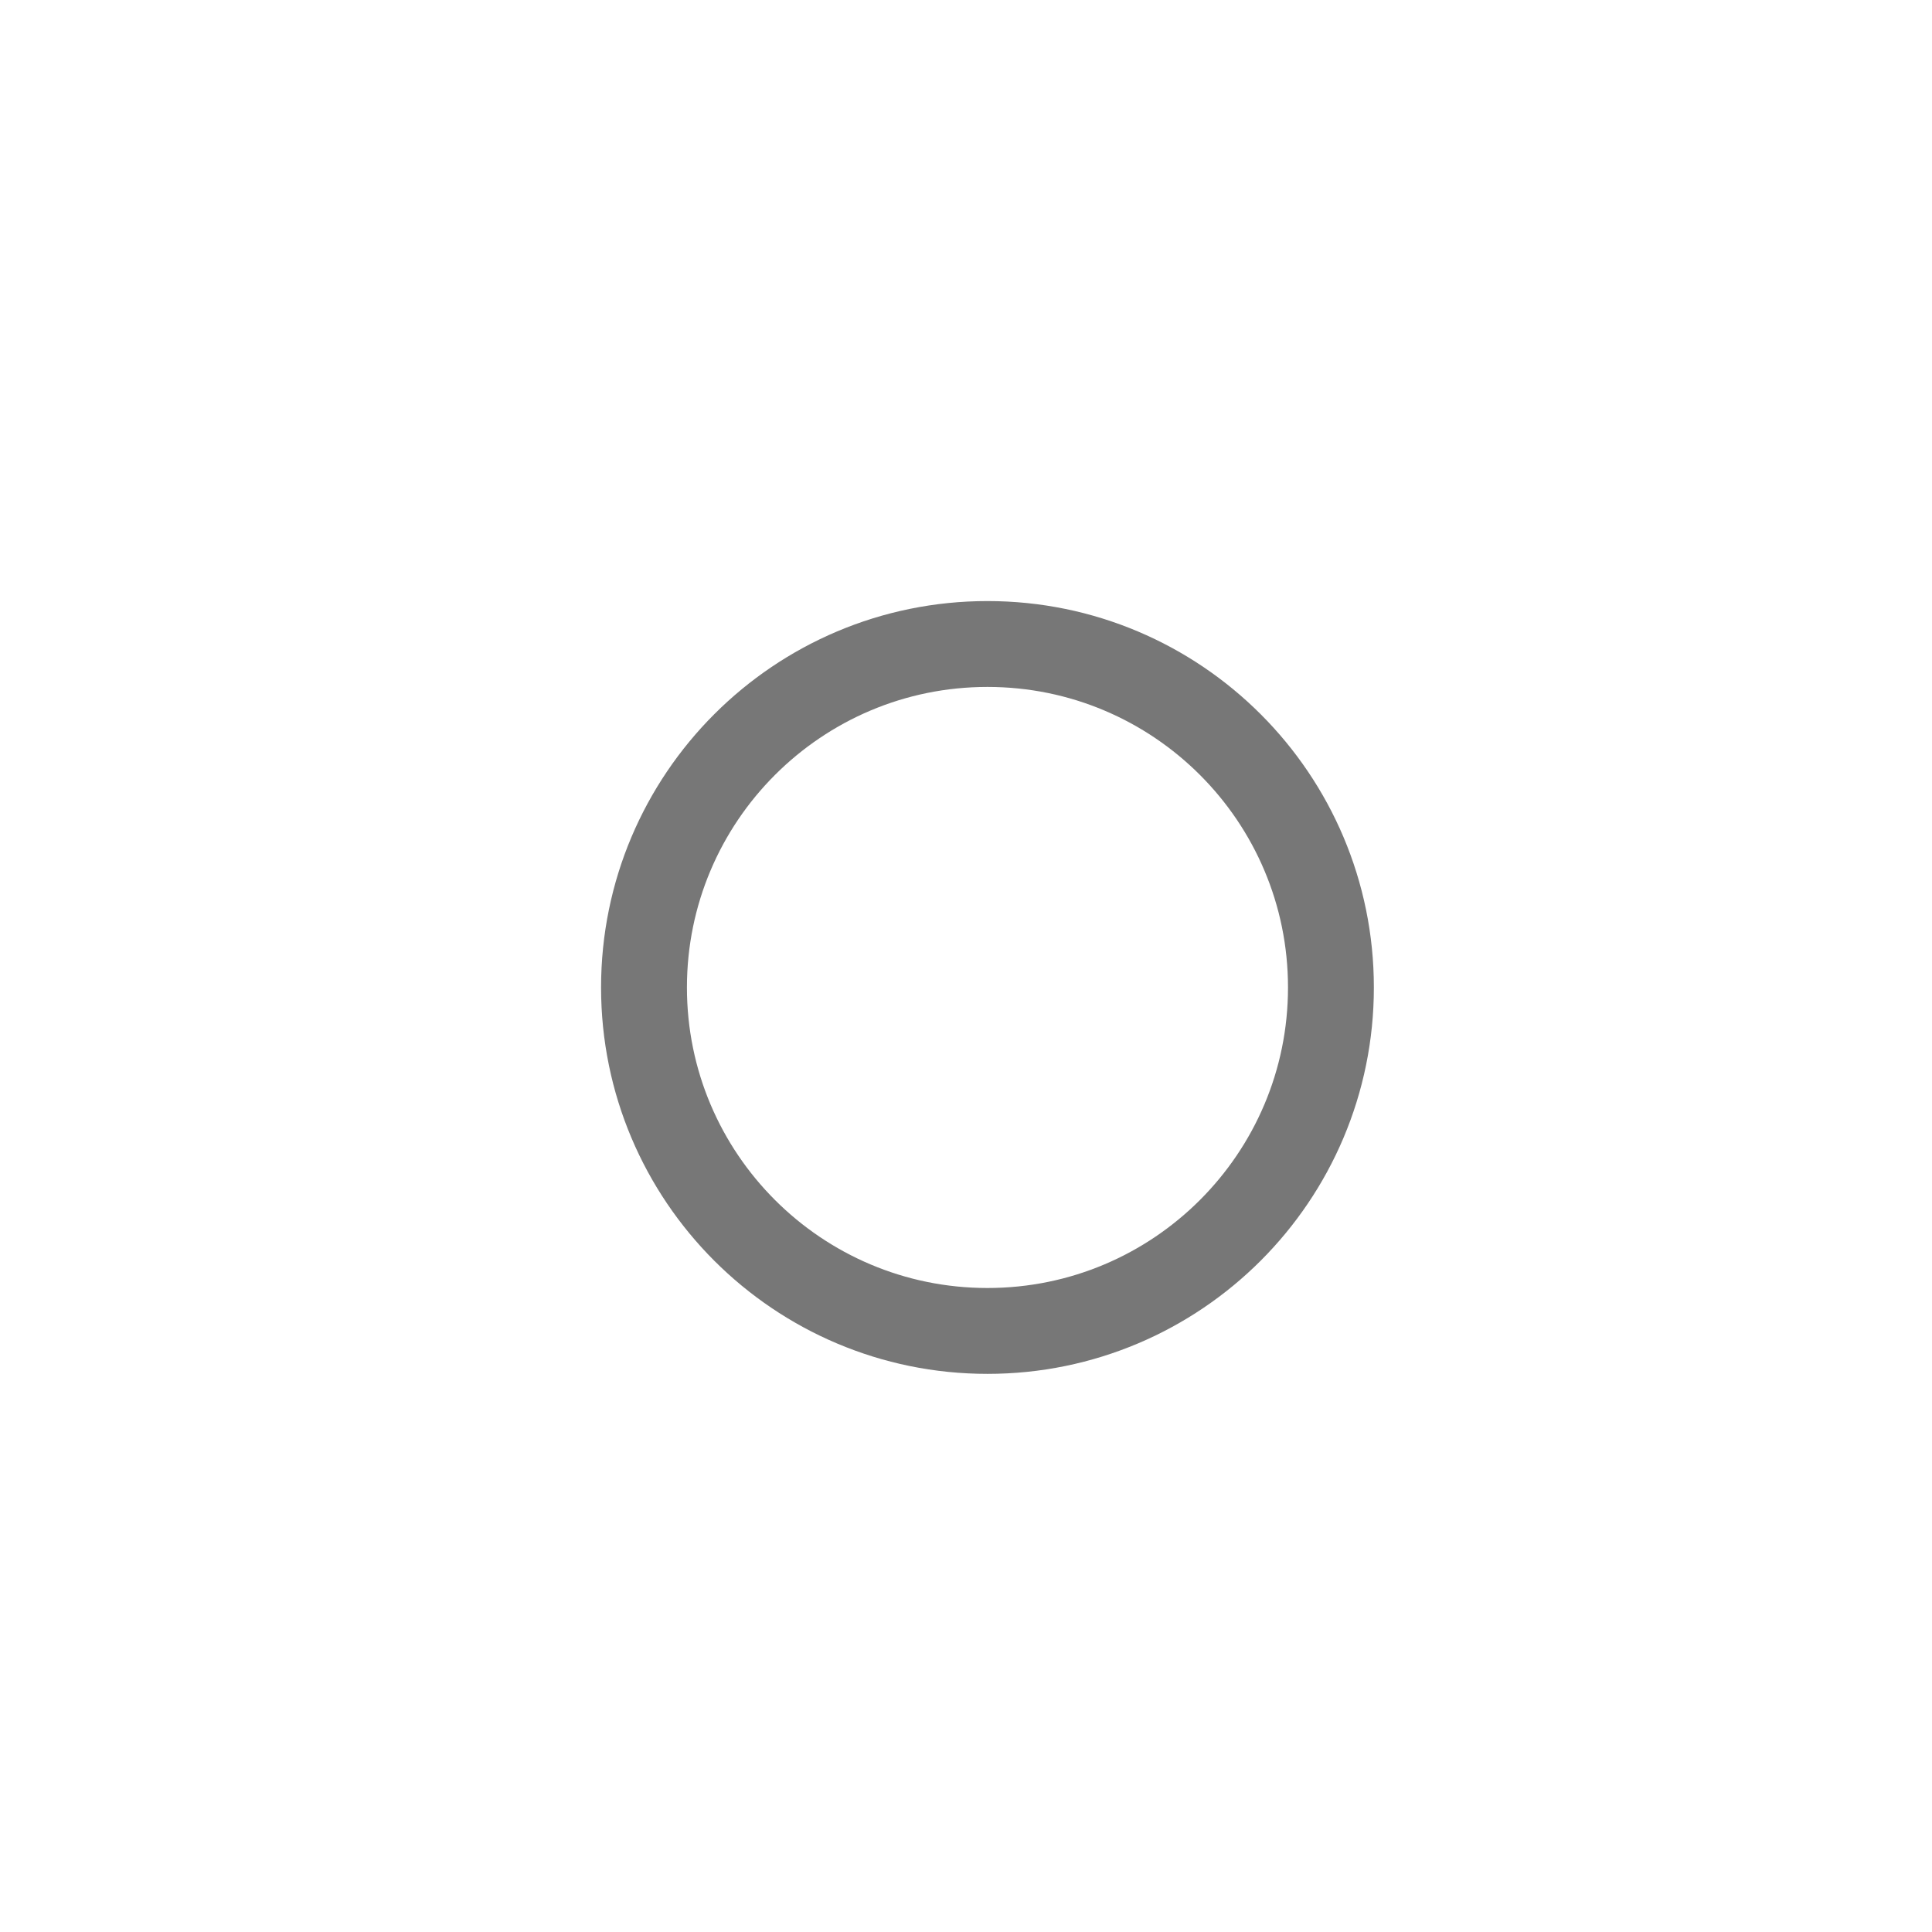
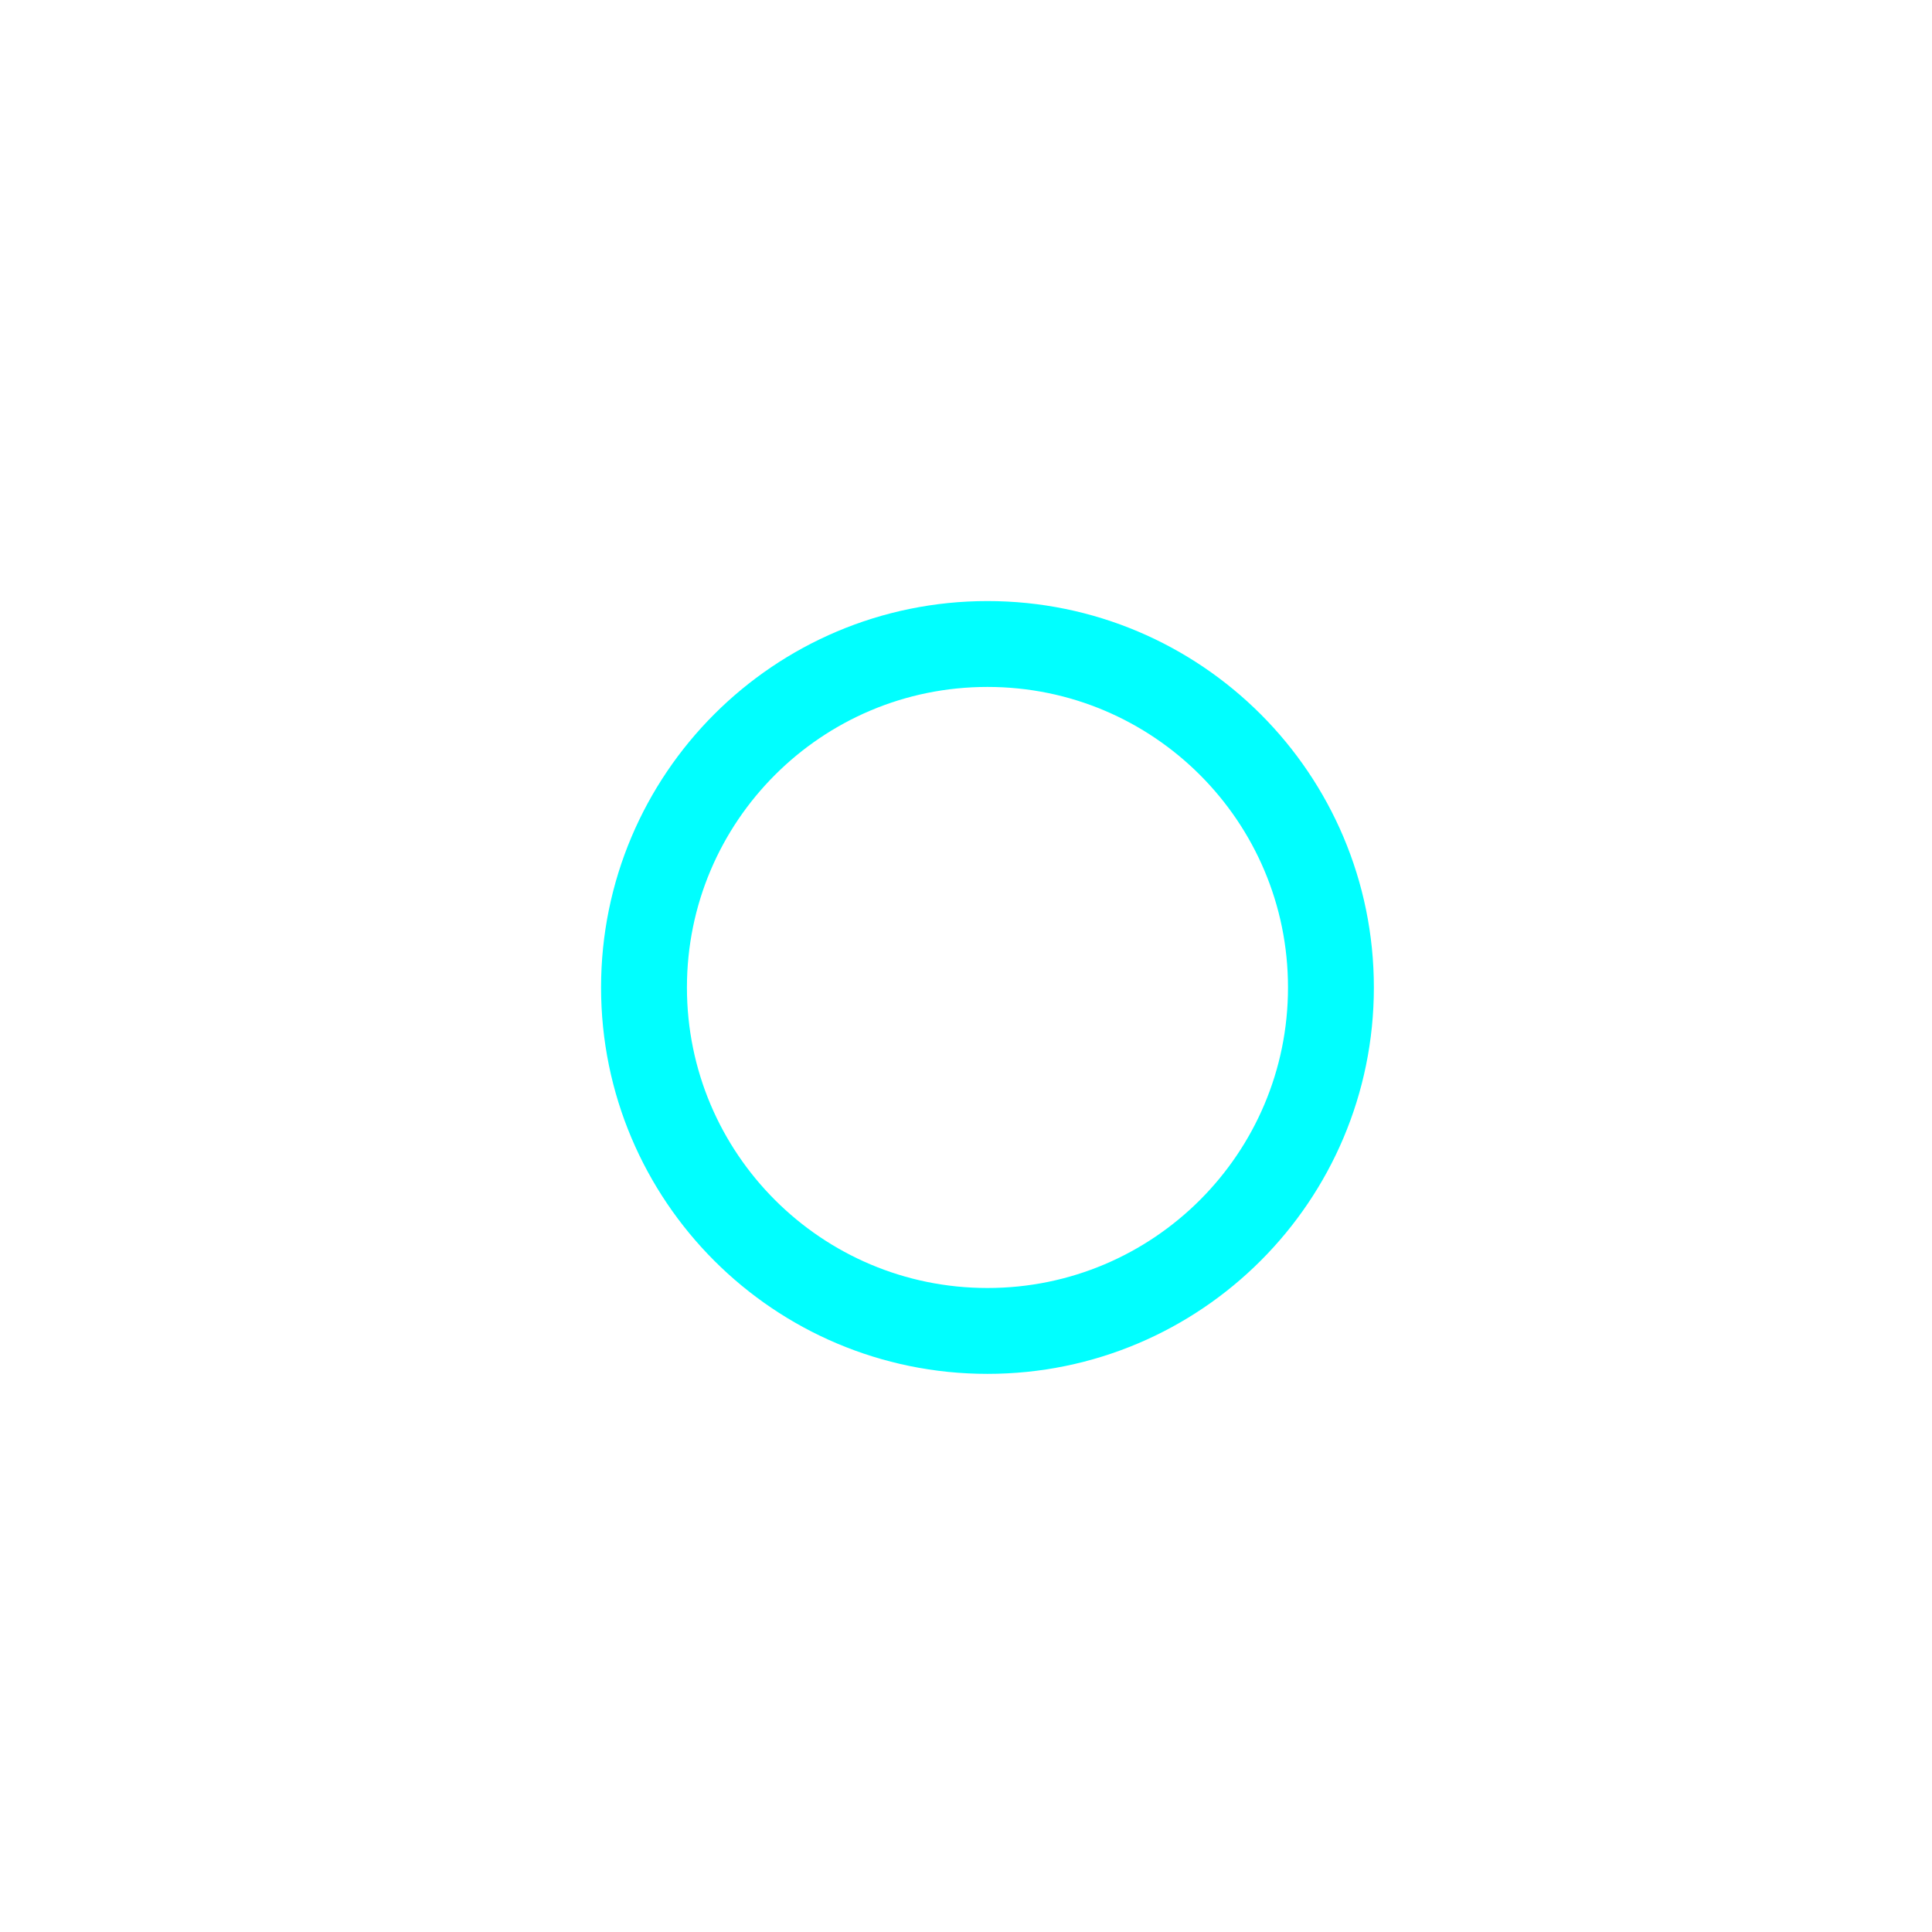
- <svg xmlns="http://www.w3.org/2000/svg" width="45" height="45" viewBox="0 0 45 45" stroke="#777">
+ <svg xmlns="http://www.w3.org/2000/svg" width="45" height="45" viewBox="0 0 45 45" stroke="cyan">
  <g fill="none" fill-rule="evenodd" transform="translate(1 1)" stroke-width="2">
    <circle cx="22" cy="22" r="6" stroke-opacity="0">
      <animate attributeName="r" begin="1.5s" dur="3s" values="6;22" calcMode="linear" repeatCount="indefinite" />
      <animate attributeName="stroke-opacity" begin="1.5s" dur="3s" values="1;0" calcMode="linear" repeatCount="indefinite" />
      <animate attributeName="stroke-width" begin="1.5s" dur="3s" values="2;0" calcMode="linear" repeatCount="indefinite" />
    </circle>
    <circle cx="22" cy="22" r="6" stroke-opacity="0">
      <animate attributeName="r" begin="3s" dur="3s" values="6;22" calcMode="linear" repeatCount="indefinite" />
      <animate attributeName="stroke-opacity" begin="3s" dur="3s" values="1;0" calcMode="linear" repeatCount="indefinite" />
      <animate attributeName="stroke-width" begin="3s" dur="3s" values="2;0" calcMode="linear" repeatCount="indefinite" />
    </circle>
    <circle cx="22" cy="22" r="8">
      <animate attributeName="r" begin="0s" dur="1.5s" values="6;1;2;3;4;5;6" calcMode="linear" repeatCount="indefinite" />
    </circle>
  </g>
</svg>
